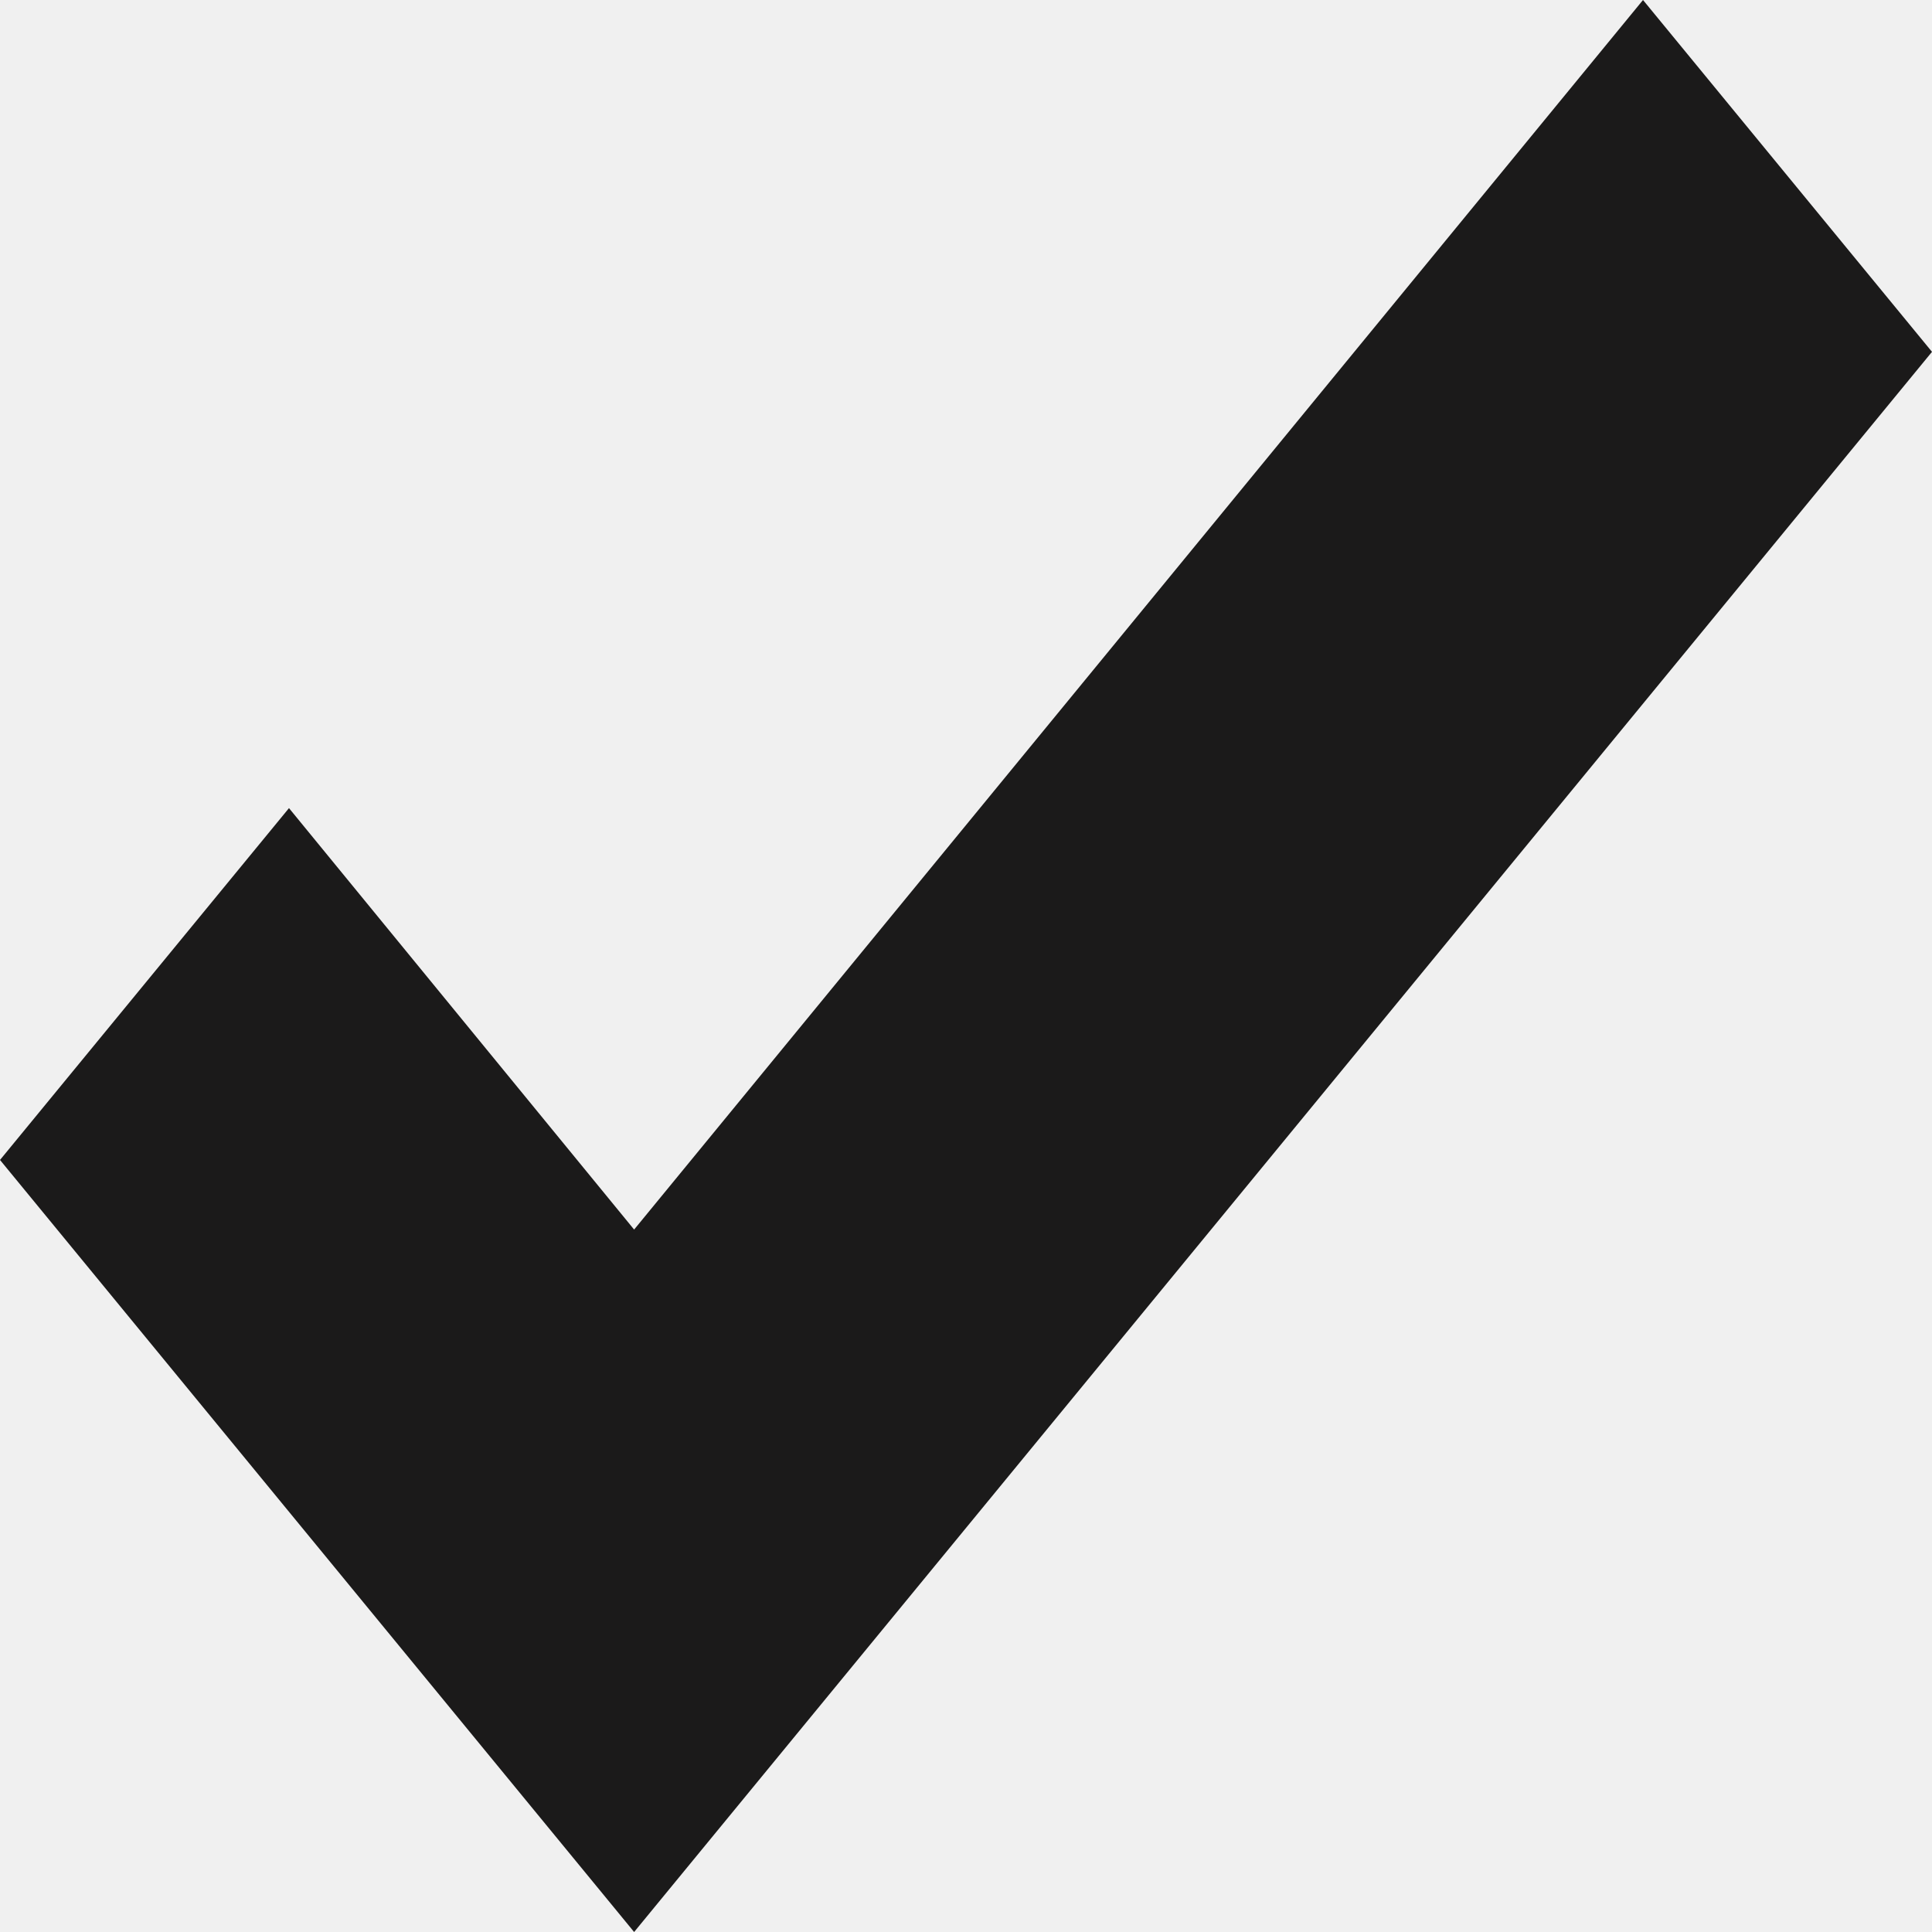
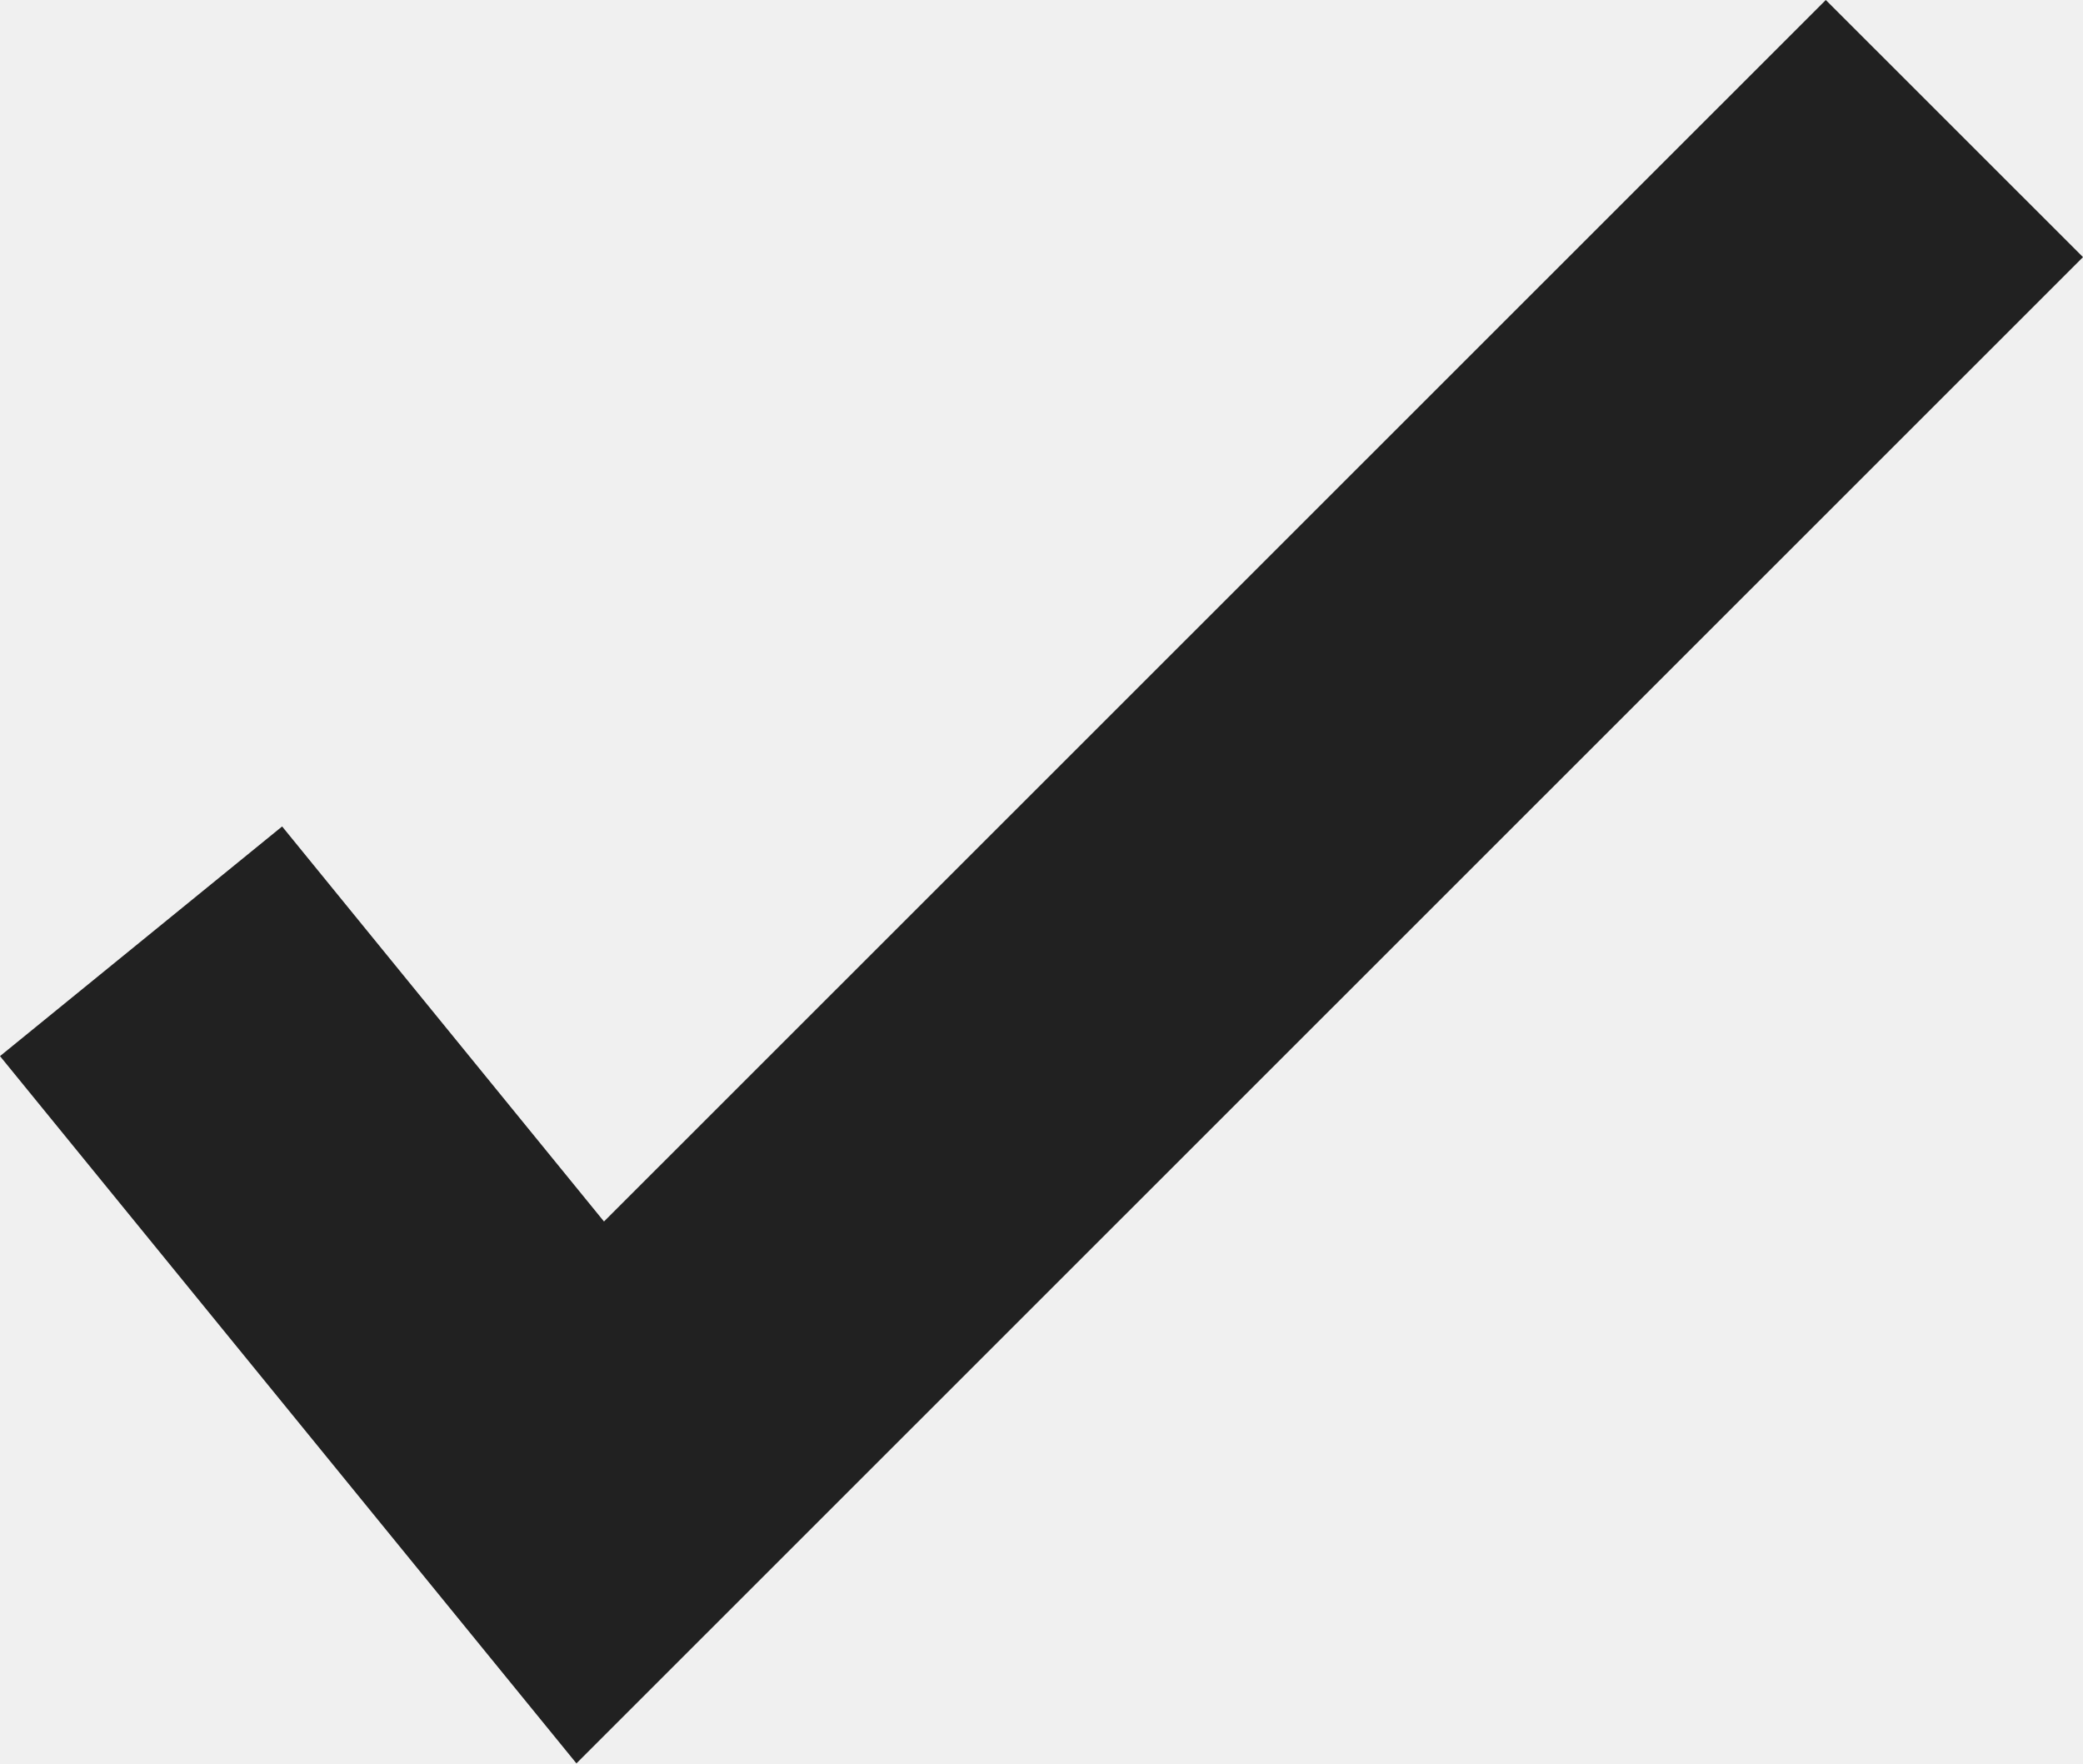
- <svg xmlns="http://www.w3.org/2000/svg" width="100" height="100" viewBox="0 0 100 100" fill="none">
-   <path d="M32.822 100L0 60.039L14.958 41.828L32.822 63.642L85.042 0L100 18.211L32.822 100Z" fill="#1B1A1A" />
+ <svg xmlns="http://www.w3.org/2000/svg" width="658" height="557" viewBox="0 0 658 557" fill="none">
+   <g clip-path="url(#clip0_600_46)">
+     <path d="M658 81.217L576.752 0L190.795 385.836L89.12 261.053L0 333.597L182.09 557L658 81.217Z" fill="#212121" />
+   </g>
+   <defs>
+     <clipPath id="clip0_600_46">
+       <rect width="658" height="557" fill="white" />
+     </clipPath>
+   </defs>
</svg>
